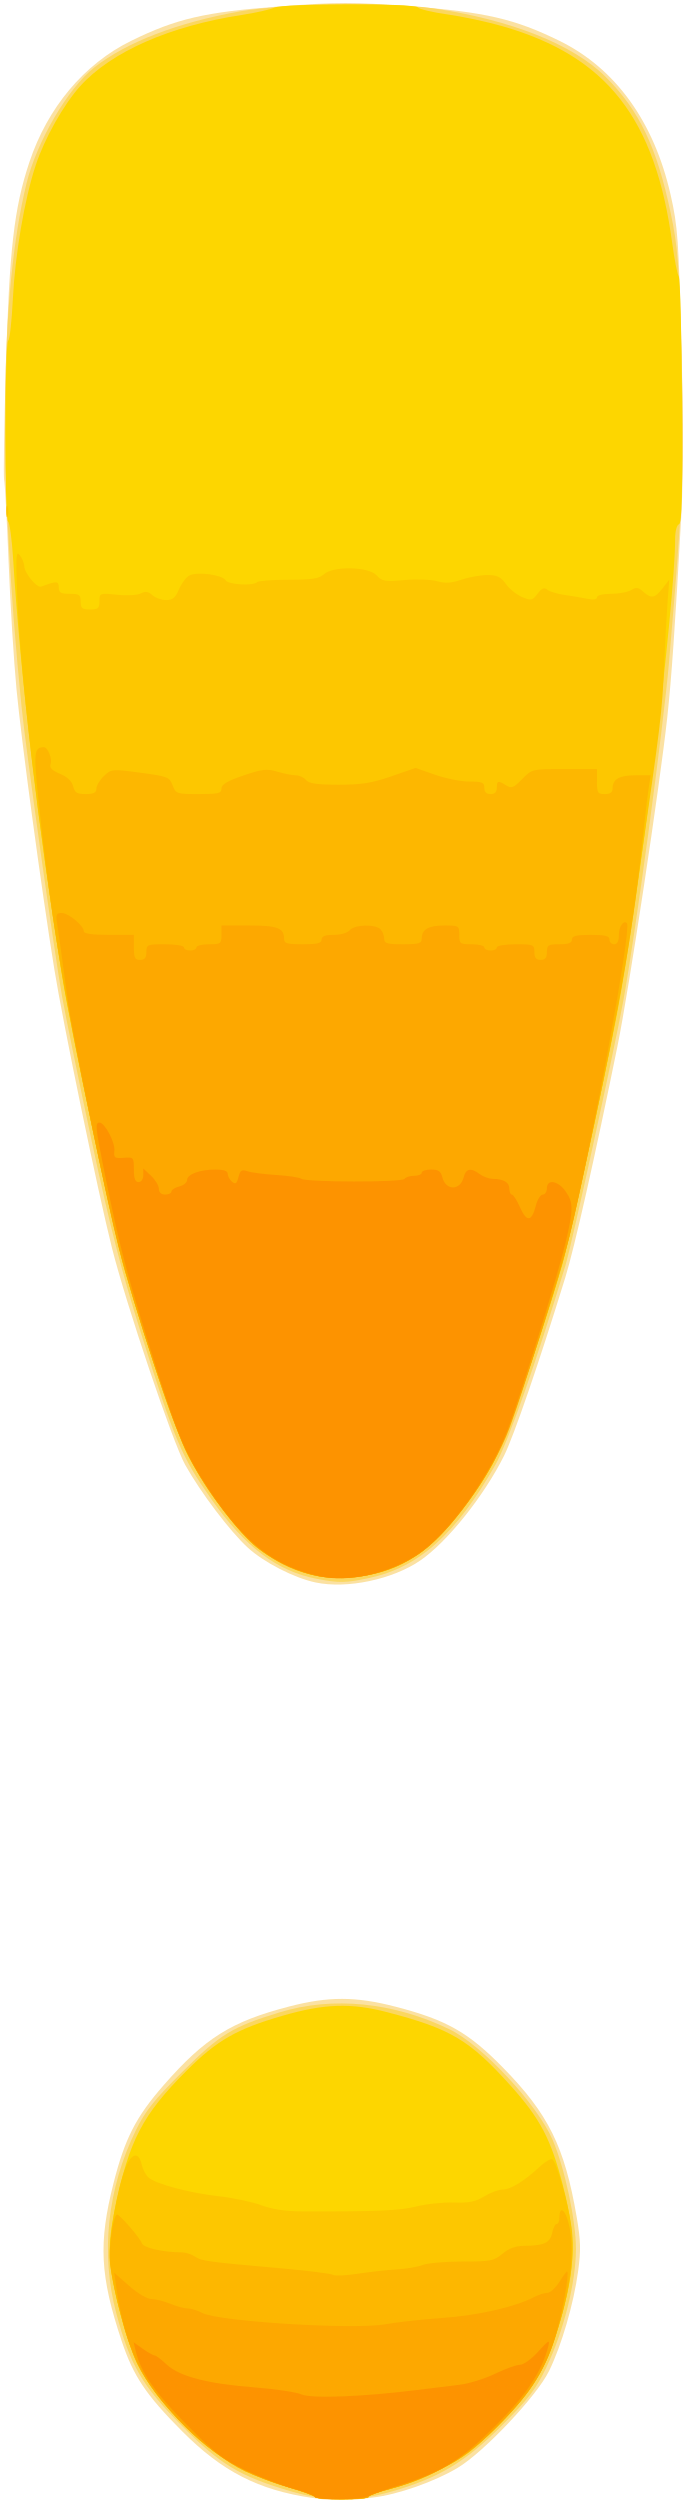
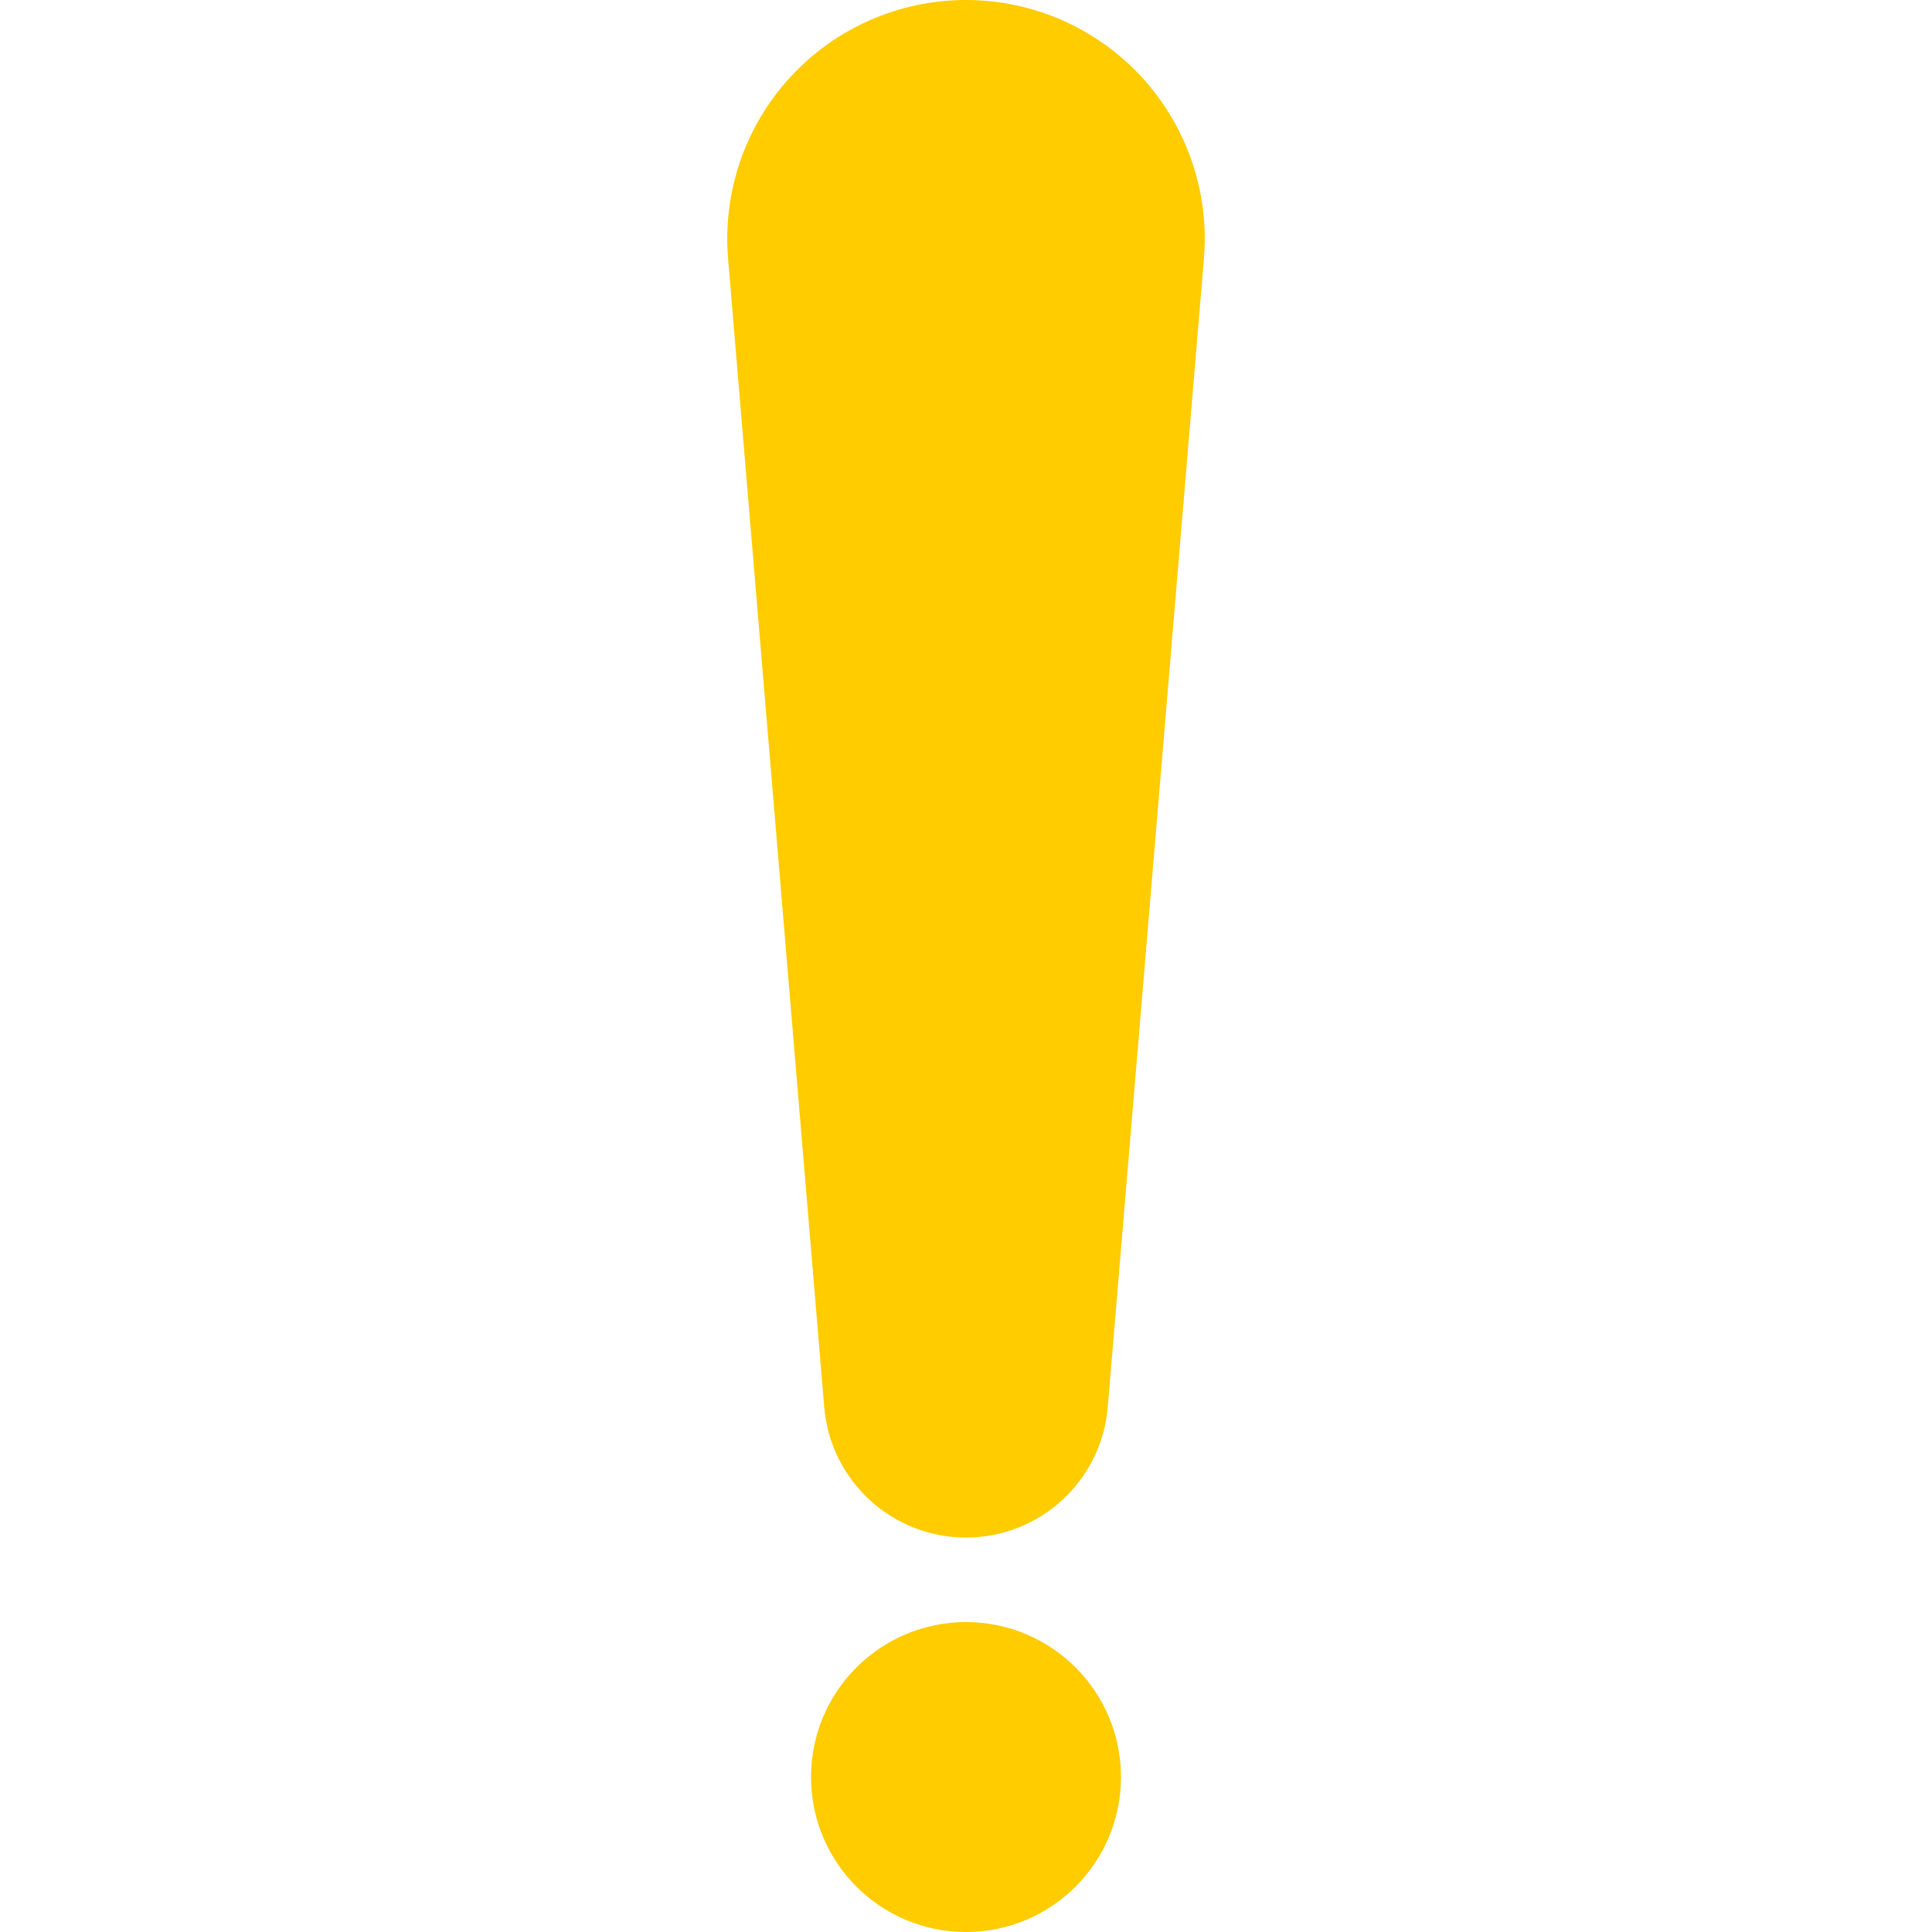
- <svg xmlns="http://www.w3.org/2000/svg" id="svg3379" version="1.1" width="272.5" height="998.75" viewBox="0 0 272.5 998.75">
-   <defs id="defs3383" />
-   <g id="g3334" transform="translate(0.9813388,0.9813433)">
-     <path style="fill:#fbe1a2" d="M 123.683,996.932 C 102.233,993.786 87.752,986.355 71.766,970.29 57.315,955.769 52.29,948.262 47.602,934.193 38.966,908.274 38.291,895.167 44.358,871.25 c 4.539,-17.891 8.947,-26.51 20.065,-39.227 16.445,-18.81 26.925,-25.384 50.045,-31.391 15.755,-4.094 26.612,-4.077 42.582,0.063 20.356,5.278 29.065,10.216 42.888,24.314 18.22,18.582 24.666,31.636 29.461,59.656 1.617,9.449 1.723,13.379 0.586,21.687 -1.8,13.149 -6.616,29.668 -11.629,39.895 -4.906,10.008 -25.955,32.32 -36.469,38.657 -9.106,5.489 -24.189,10.786 -33.763,11.857 -4.125,0.462 -8.906,1.042 -10.625,1.289 -1.719,0.247 -7.936,-0.256 -13.817,-1.119 z m 1.452,-365.708 C 116.544,629.418 104.489,623.229 98.005,617.294 90.903,610.793 79.203,595.326 73.008,584.248 68.059,575.4 49.489,520.377 43.729,497.5 38.169,475.411 24.155,407.63 20.701,386.115 15.487,353.643 7.627,295.446 5.609,274.375 4.555,263.375 3.139,240.594 2.461,223.75 1.783,206.906 0.974,192.024 0.664,190.679 0.353,189.334 0.675,168.802 1.38,145.054 2.761,98.516 4.653,82.113 10.755,63.798 18.011,42.018 32.62,24.58 51.312,15.385 69.419,6.477 80.836,3.826 110.756,1.579 c 24.09,-1.809 28.65,-1.809 52.5,0.005 29.647,2.254 41.367,4.972 59.244,13.74 22.402,10.987 37.82,32.343 44.436,61.551 2.846,12.564 3.218,17.741 4.305,60 0.77,29.934 0.757,53.967 -0.037,68.125 -2.546,45.374 -3.902,64.86 -5.612,80.625 -2.95,27.207 -15.299,108.758 -19.879,131.284 -9.055,44.533 -17.151,80.432 -20.855,92.466 -10.431,33.892 -20.562,63.372 -24.486,71.25 -7.992,16.045 -22.777,34.512 -33.497,41.839 -11.087,7.578 -29.235,11.387 -41.74,8.759 z" id="path3348" />
-     <path style="fill:#fbd75f" d="M 115,994.236 C 94.795,988.281 87.152,983.682 71.764,968.219 55.817,952.193 51.038,944 45.46,923.125 39.104,899.335 41.907,873.268 53.325,850 c 3.726,-7.594 7.232,-11.999 18.45,-23.186 15.178,-15.136 19.934,-18.048 38.997,-23.87 21.203,-6.477 45.406,-4.055 67.831,6.787 13.074,6.321 35.116,29.991 41.246,44.294 4.801,11.199 9.284,32.237 9.266,43.476 -0.021,13.308 -4.852,32.635 -11.809,47.25 -4.151,8.719 -6.973,12.416 -17.685,23.166 -14.54,14.591 -25.12,20.954 -43.886,26.392 -14.493,4.2 -26.31,4.179 -40.736,-0.072 z M 125.638,629.781 C 109.772,626.755 96.854,617.014 83.51,598.012 71.409,580.779 69.018,575.129 55.107,530.889 47.463,506.579 42.938,488.927 35.785,455.51 30.648,431.511 25.293,405.406 23.886,397.5 20.676,379.47 9.389,298.81 7.619,281.25 -1.746,188.331 -1.078,116.304 9.554,72.5 13.644,55.647 26.171,34.209 36.789,25.889 49.635,15.824 70.046,7.985 94.975,3.544 c 16.969,-3.024 60.104,-3.704 77.028,-1.214 31.163,4.583 56.073,14.497 69.06,27.484 13.398,13.398 20.375,28.022 25.887,54.258 2.893,13.772 3.328,19.56 4.338,57.804 1.18,44.666 0.813,53.592 -5.009,121.875 -2.174,25.492 -13.407,108.65 -18.236,135 -3.693,20.152 -20.553,97.271 -23.132,105.812 -11.824,39.156 -22.984,70.88 -28.079,79.82 -15.752,27.642 -30.531,40.852 -50.418,45.067 -9.339,1.98 -11.917,2.021 -20.776,0.331 z" id="path3346" />
-     <path style="fill:#fdd600" d="M 124.792,996.559 C 124.562,996.041 119.875,994.312 114.375,992.716 93.933,986.784 79.593,977.171 64.656,959.387 55.613,948.62 51.125,939.33 46.907,922.655 c -4.76,-18.818 -5.116,-26.008 -2.029,-40.967 5.675,-27.499 10.987,-37.75 28.776,-55.526 12.079,-12.07 19.895,-16.538 38.221,-21.846 16.703,-4.838 27.376,-5.199 41.875,-1.416 25.327,6.608 32.864,11.095 49.201,29.285 11.973,13.331 16.249,21.517 21.039,40.272 5.711,22.36 5.06,34.456 -3.267,60.766 -4.192,13.243 -10.775,23.177 -23.962,36.158 -12.159,11.969 -25.828,19.814 -41.602,23.878 -4.9,1.262 -8.909,2.733 -8.909,3.268 0,1.251 -20.905,1.282 -21.458,0.032 z m 0.846,-367.965 c -9.175,-1.842 -20.507,-7.697 -26.761,-13.829 C 90.578,606.629 79.502,591.192 73.823,579.846 69.197,570.603 58.36,538.786 48.922,506.736 44.66,492.263 27.526,411.703 23.794,388.593 14.427,330.577 7.072,267.995 4.273,222.5 3.787,214.594 2.872,207.788 2.24,207.377 0.783,206.429 0.851,136.034 2.309,135.077 2.897,134.691 3.72,127.344 4.138,118.75 5.011,100.818 8.796,78.599 13.294,65 16.831,54.306 24.473,40.725 31.049,33.445 43.498,19.666 66.858,9.382 95.726,4.972 101.17,4.14 106.944,2.839 108.556,2.08 c 3.765,-1.772 56.258,-1.843 57.471,-0.078 0.466,0.679 5.755,1.926 11.753,2.772 5.998,0.846 15.841,2.955 21.875,4.688 41.816,12.008 61.184,36.753 67.928,86.788 0.88,6.531 2.053,12.48 2.606,13.22 0.553,0.74 1.142,23.199 1.308,49.909 0.232,37.315 -0.051,48.681 -1.222,49.072 -0.872,0.291 -1.528,2.738 -1.534,5.716 -0.048,26.694 -14.414,144.014 -23.291,190.208 -5.041,26.234 -19.07,90.502 -21.828,100 -8.998,30.983 -23.173,71.467 -27.971,79.886 -8.667,15.208 -21.261,30.38 -29.8,35.899 -12.143,7.849 -27.295,11.026 -40.212,8.433 z" id="path3344" />
-     <path style="fill:#fdc700" d="m 124.792,996.559 c -0.229,-0.518 -4.917,-2.247 -10.417,-3.843 -5.5,-1.596 -13.395,-4.519 -17.544,-6.495 -15.057,-7.171 -35.883,-27.997 -43.051,-43.052 -4.23,-8.885 -9.868,-30.286 -10.836,-41.139 -0.727,-8.145 2.825,-28.83 6.434,-37.467 2.298,-5.5 5.129,-5.908 6.229,-0.899 0.443,2.015 1.696,4.406 2.786,5.312 3.148,2.62 16.308,6.123 27.858,7.415 5.844,0.654 13.566,2.283 17.161,3.621 4.369,1.626 9.757,2.441 16.25,2.459 30.161,0.084 39.096,-0.302 45.681,-1.973 3.969,-1.008 10.719,-1.717 15,-1.576 6.111,0.201 8.723,-0.326 12.158,-2.454 2.406,-1.49 5.694,-2.712 7.307,-2.714 3.199,-0.005 8.598,-3.329 14.772,-9.094 2.175,-2.031 4.477,-3.369 5.116,-2.974 1.686,1.042 6.355,17.597 7.633,27.063 1.45,10.737 -0.197,23.197 -5.281,39.968 -5.313,17.525 -10.068,25.273 -24.254,39.525 -9.494,9.538 -13.578,12.634 -22.654,17.178 -6.089,3.048 -15.081,6.575 -19.98,7.837 -4.9,1.262 -8.909,2.733 -8.909,3.268 0,1.251 -20.905,1.282 -21.458,0.032 z m 0.846,-367.965 c -9.175,-1.842 -20.507,-7.697 -26.761,-13.829 C 90.578,606.629 79.502,591.192 73.823,579.846 69.197,570.603 58.36,538.786 48.922,506.736 44.66,492.263 27.526,411.703 23.794,388.593 14.067,328.347 6.913,267.163 5.789,234.61 c -0.475,-13.77 -0.312,-15.697 1.164,-13.75 0.944,1.246 1.735,3.173 1.757,4.284 0.055,2.805 5.035,8.873 6.753,8.229 C 21.641,231.056 22.5,231.092 22.5,233.666 c 0,2.12 0.786,2.584 4.375,2.584 3.833,0 4.375,0.387 4.375,3.125 0,2.639 0.583,3.125 3.75,3.125 3.22,0 3.75,-0.467 3.75,-3.3 0,-3.264 0.076,-3.292 7.085,-2.569 3.978,0.411 8.135,0.169 9.479,-0.55 1.794,-0.96 2.94,-0.786 4.576,0.694 1.2,1.086 3.677,1.975 5.504,1.975 2.6,0 3.71,-0.929 5.108,-4.274 0.982,-2.351 2.849,-4.843 4.148,-5.539 3.052,-1.633 13.176,-0.324 14.474,1.872 1.064,1.8 11.007,2.393 12.646,0.754 0.516,-0.516 6.175,-0.938 12.575,-0.938 9.329,0 12.118,-0.434 14.057,-2.188 3.75,-3.392 17.897,-3.088 21.091,0.453 2.142,2.375 3.261,2.562 11.131,1.862 4.812,-0.428 10.676,-0.221 13.031,0.46 3.193,0.924 5.666,0.769 9.731,-0.612 2.998,-1.018 7.642,-1.85 10.321,-1.85 3.936,0 5.361,0.688 7.424,3.585 1.404,1.972 4.321,4.317 6.482,5.212 3.632,1.504 4.098,1.403 6.165,-1.336 1.699,-2.252 2.639,-2.637 3.916,-1.603 0.924,0.748 3.93,1.673 6.68,2.055 2.75,0.382 6.828,1.072 9.062,1.532 2.653,0.547 4.062,0.355 4.062,-0.554 0,-0.817 2.331,-1.392 5.642,-1.392 3.103,0 6.728,-0.678 8.055,-1.507 1.97,-1.23 2.846,-1.116 4.769,0.625 3.235,2.928 4.641,2.691 7.746,-1.305 l 2.671,-3.438 -0.697,9.375 c -0.383,5.156 -0.995,16.406 -1.36,25 -0.793,18.672 -1.238,22.35 -9.975,82.5 -6.823,46.97 -9.958,64.035 -21.817,118.75 -7.336,33.849 -8.032,36.364 -21.512,77.783 -11.058,33.977 -15.162,42.48 -29.156,60.401 -12.606,16.143 -24.945,23.289 -42.831,24.805 -3.937,0.334 -9.965,0.043 -13.396,-0.645 z M 1.494,203.125 c 0.025,-2.062 0.306,-2.755 0.623,-1.539 0.317,1.216 0.296,2.904 -0.046,3.75 -0.342,0.846 -0.602,-0.149 -0.576,-2.211 z" id="path3342" />
-     <path style="fill:#fdb700" d="m 124.792,996.559 c -0.229,-0.518 -4.917,-2.247 -10.417,-3.843 -5.5,-1.596 -13.395,-4.519 -17.544,-6.495 -15.057,-7.171 -35.883,-27.997 -43.051,-43.052 -3.937,-8.269 -9.481,-28.685 -10.772,-39.671 -0.73,-6.215 1.192,-19.748 2.806,-19.748 1.087,0 9.199,9.395 9.849,11.407 0.607,1.879 8.428,3.662 16.203,3.693 1.37,0.005 3.652,0.771 5.071,1.7 2.708,1.774 4.73,2.047 34.939,4.716 10.312,0.911 19.379,2.055 20.147,2.542 0.768,0.487 5.268,0.288 10,-0.442 4.732,-0.73 11.697,-1.504 15.478,-1.72 3.781,-0.216 8.458,-1.012 10.394,-1.769 1.935,-0.757 9.064,-1.376 15.842,-1.376 11.321,0 12.625,-0.254 16.037,-3.125 2.542,-2.139 5.234,-3.13 8.533,-3.142 7.932,-0.028 10.5,-1.198 11.29,-5.145 0.395,-1.973 1.21,-3.588 1.811,-3.588 0.602,0 1.094,-1.092 1.094,-2.426 0,-5.122 2.321,-3.53 3.792,2.6 2.346,9.78 0.868,24.497 -4.083,40.658 -5.5,17.955 -10.189,25.619 -24.416,39.912 -9.494,9.538 -13.578,12.634 -22.654,17.178 -6.089,3.048 -15.081,6.575 -19.98,7.837 -4.9,1.262 -8.909,2.733 -8.909,3.268 0,1.251 -20.905,1.282 -21.458,0.032 z M 125.638,628.594 C 110.334,625.522 99.53,617.612 86.136,599.676 75.635,585.613 69.777,572.917 60.698,544.544 47.506,503.319 45.617,496.091 35.798,449.236 23.54,390.742 18.948,362.712 14.339,318.228 c -1.932,-18.648 -1.724,-20.625 2.18,-20.709 1.583,-0.034 3.496,4.737 2.716,6.772 -0.544,1.417 0.507,2.5 3.733,3.848 2.92,1.22 4.763,2.965 5.272,4.993 0.642,2.557 1.545,3.117 5.022,3.117 3.196,0 4.245,-0.538 4.261,-2.188 0.012,-1.203 1.374,-3.469 3.026,-5.036 2.947,-2.794 3.224,-2.819 14.557,-1.31 10.911,1.453 11.626,1.732 12.873,5.036 1.279,3.389 1.603,3.498 10.421,3.498 7.88,0 9.101,-0.297 9.101,-2.216 0,-1.627 2.327,-3.009 8.754,-5.197 7.596,-2.586 9.393,-2.789 13.583,-1.534 2.656,0.796 5.96,1.447 7.343,1.447 1.383,0 3.215,0.844 4.071,1.875 1.173,1.414 4.362,1.879 12.966,1.89 9.173,0.011 13.313,-0.645 21.118,-3.349 l 9.709,-3.363 7.791,2.736 c 4.285,1.505 10.463,2.731 13.729,2.724 5.108,-0.011 5.938,0.336 5.938,2.487 0,1.667 0.833,2.5 2.5,2.5 1.667,0 2.5,-0.833 2.5,-2.5 0,-2.917 0.435,-3.03 3.728,-0.973 2.118,1.323 2.97,0.989 6.381,-2.5 3.934,-4.024 3.945,-4.027 16.913,-4.027 l 12.977,0 0,5 c 0,4.5 0.312,5 3.125,5 2.176,0 3.125,-0.683 3.125,-2.25 0,-3.715 2.664,-5.25 9.11,-5.25 l 6.11,0 -0.752,4.688 c -0.414,2.578 -1.274,9.75 -1.911,15.938 -4.037,39.181 -8.998,68.133 -22.062,128.75 -9.156,42.482 -9.477,43.67 -23.224,85.908 -11.058,33.977 -15.162,42.48 -29.156,60.401 -12.606,16.143 -24.945,23.289 -42.831,24.805 -3.937,0.334 -9.965,0.043 -13.396,-0.645 z" id="path3340" />
-     <path style="fill:#fda800" d="M 124.792,996.559 C 124.562,996.041 119.875,994.312 114.375,992.716 93.933,986.784 79.593,977.171 64.656,959.387 53.941,946.629 48.481,933.431 45.538,913.171 l -0.901,-6.204 5.983,5.266 c 3.468,3.052 7.24,5.266 8.972,5.266 1.644,0 5.009,0.844 7.477,1.875 2.468,1.031 5.598,1.875 6.954,1.875 1.357,0 3.96,0.803 5.785,1.783 6.423,3.453 61.037,6.806 73.318,4.501 4.125,-0.774 14.276,-1.891 22.558,-2.483 14.385,-1.028 29.092,-4.375 36.726,-8.358 1.769,-0.923 4.155,-1.682 5.302,-1.686 1.147,-0.004 3.321,-2.006 4.83,-4.448 1.509,-2.442 2.897,-4.271 3.083,-4.062 0.905,1.012 -2.201,17.762 -4.949,26.687 -4.043,13.131 -10.667,23.158 -23.914,36.197 -12.159,11.969 -25.828,19.814 -41.602,23.878 -4.9,1.262 -8.909,2.733 -8.909,3.268 0,1.251 -20.905,1.282 -21.458,0.032 z m 0.846,-367.965 c -9.175,-1.842 -20.507,-7.697 -26.761,-13.829 C 90.052,606.114 79.034,590.478 73.133,578.232 67.547,566.639 52.703,521.64 46.296,496.875 42.105,480.679 27.858,411.719 26.281,400 c -2.771,-20.589 -3.861,-28.423 -4.478,-32.188 -0.565,-3.448 -0.289,-4.062 1.826,-4.062 2.734,0 8.871,5.071 8.871,7.331 0,0.941 3.372,1.419 10,1.419 l 10,0 0,5 c 0,4.167 0.417,5 2.5,5 1.833,0 2.5,-0.833 2.5,-3.125 0,-2.986 0.333,-3.125 7.5,-3.125 4.167,0 7.5,0.556 7.5,1.25 0,0.688 1.125,1.25 2.5,1.25 1.375,0 2.5,-0.562 2.5,-1.25 0,-0.688 2.25,-1.25 5,-1.25 4.722,0 5,-0.208 5,-3.75 l 0,-3.75 11,0 c 11.348,0 14,0.995 14,5.25 0,1.917 1.111,2.25 7.5,2.25 5.833,0 7.5,-0.417 7.5,-1.875 0,-1.344 1.372,-1.875 4.847,-1.875 2.783,0 5.509,-0.798 6.403,-1.875 1.863,-2.245 10.127,-2.498 12.25,-0.375 0.825,0.825 1.5,2.513 1.5,3.75 0,1.917 1.111,2.25 7.5,2.25 6.389,0 7.5,-0.333 7.5,-2.25 0,-3.7 2.657,-5.25 9,-5.25 5.833,0 6,0.104 6,3.75 0,3.542 0.278,3.75 5,3.75 2.75,0 5,0.562 5,1.25 0,0.688 1.125,1.25 2.5,1.25 1.375,0 2.5,-0.562 2.5,-1.25 0,-0.694 3.333,-1.25 7.5,-1.25 7.167,0 7.5,0.139 7.5,3.125 0,2.292 0.667,3.125 2.5,3.125 1.833,0 2.5,-0.833 2.5,-3.125 0,-2.812 0.5,-3.125 5,-3.125 3.611,0 5,-0.521 5,-1.875 0,-1.458 1.667,-1.875 7.5,-1.875 5.833,0 7.5,0.417 7.5,1.875 0,1.031 0.844,1.875 1.875,1.875 1.242,0 1.875,-1.242 1.875,-3.676 0,-3.391 1.872,-6.118 3.253,-4.738 1.909,1.909 -13.487,85.909 -22.821,124.506 -3.06,12.655 -18.513,62.128 -24.067,77.052 -6.914,18.578 -24.441,42.801 -36.706,50.728 -12.203,7.887 -27.33,11.069 -40.271,8.471 z" id="path3338" />
-     <path style="fill:#fd9300" d="m 124.792,996.513 c -0.229,-0.543 -4.073,-1.989 -8.542,-3.214 -4.469,-1.225 -12.889,-4.459 -18.712,-7.186 -9.221,-4.319 -12.306,-6.692 -23.91,-18.401 -12.767,-12.883 -18.332,-20.911 -20.379,-29.398 l -0.859,-3.562 3.685,2.624 c 2.027,1.443 4.134,2.624 4.683,2.624 0.549,0 2.712,1.623 4.807,3.606 5.056,4.786 16.28,7.721 35.06,9.168 8.25,0.636 16.719,1.898 18.82,2.805 4.016,1.734 24.444,0.957 46.18,-1.756 5.5,-0.686 13.093,-1.618 16.873,-2.071 3.78,-0.453 10.208,-2.438 14.284,-4.413 4.076,-1.974 8.562,-3.59 9.968,-3.59 1.425,0 4.671,-2.351 7.334,-5.312 4.095,-4.553 4.667,-4.866 4.008,-2.188 -2.463,9.998 -8.888,19.69 -21.129,31.871 -13.933,13.865 -21.157,18.347 -38.213,23.709 -5.844,1.837 -11.602,3.864 -12.796,4.505 -2.633,1.413 -20.577,1.564 -21.163,0.178 z M 126.875,628.785 C 108.79,624.929 96.82,615.616 82.588,594.333 72.678,579.512 69.537,571.849 57.745,533.708 49.033,505.529 46.341,494.986 40.597,466.543 37.136,449.408 36.953,447.5 38.768,447.5 c 2.118,0 6.3,7.918 5.942,11.25 -0.302,2.815 0.068,3.094 3.727,2.808 3.96,-0.309 4.062,-0.191 4.062,4.688 0,3.615 0.521,5.005 1.875,5.005 1.092,0 1.875,-1.135 1.875,-2.718 l 0,-2.718 3.125,2.936 c 1.719,1.615 3.125,3.963 3.125,5.218 0,1.449 0.913,2.282 2.5,2.282 1.375,0 2.5,-0.552 2.5,-1.226 0,-0.674 1.406,-1.579 3.125,-2.011 1.719,-0.431 3.125,-1.581 3.125,-2.555 0,-2.302 5.132,-4.209 11.331,-4.209 3.344,0 4.919,0.551 4.919,1.722 0,0.947 0.779,2.368 1.731,3.159 1.384,1.148 1.897,0.776 2.557,-1.853 0.687,-2.736 1.29,-3.131 3.581,-2.346 1.516,0.519 6.693,1.191 11.506,1.493 4.812,0.302 9.312,0.977 10,1.501 1.894,1.443 40.375,1.49 41.265,0.05 0.417,-0.674 2.131,-1.226 3.809,-1.226 1.678,0 3.051,-0.562 3.051,-1.25 0,-0.688 1.677,-1.25 3.726,-1.25 2.902,0 3.895,0.671 4.488,3.035 1.372,5.468 7.2,5.468 8.572,0 0.87,-3.465 2.912,-3.847 6.413,-1.199 1.335,1.009 3.646,1.853 5.137,1.875 4.398,0.065 6.665,1.399 6.665,3.923 0,1.301 0.454,2.366 1.009,2.366 0.555,0 2.015,2.279 3.244,5.065 2.645,5.995 4.688,5.841 6.28,-0.472 0.637,-2.526 1.903,-4.593 2.812,-4.593 0.91,0 1.655,-1.125 1.655,-2.5 0,-3.782 4.394,-3.112 7.415,1.13 3.225,4.529 3.227,7.218 0.018,20.73 -3.04,12.8 -18.456,62.53 -23.253,75.015 -7.164,18.642 -23.493,41.205 -35.736,49.381 -11.466,7.657 -27.469,11.253 -39.069,8.779 z" id="path3336" />
+ <svg xmlns="http://www.w3.org/2000/svg" version="1.1" id="Capa_1" x="0px" y="0px" viewBox="0 0 489.418 489.418" style="enable-background:new 0 0 489.418 489.418;" xml:space="preserve">
+   <defs id="defs41" />
+   <g id="g3" style="fill:#ffcc00">
+     <path d="M244.709,389.496c18.736,0,34.332-14.355,35.91-33.026l24.359-290.927c1.418-16.873-4.303-33.553-15.756-46.011   C277.783,7.09,261.629,0,244.709,0s-33.074,7.09-44.514,19.532C188.74,31.99,183.022,48.67,184.44,65.543l24.359,290.927   C210.377,375.141,225.973,389.496,244.709,389.496z" id="path5" style="fill:#ffcc00" />
+     <path d="M244.709,410.908c-21.684,0-39.256,17.571-39.256,39.256c0,21.683,17.572,39.254,39.256,39.254   s39.256-17.571,39.256-39.254C283.965,428.479,266.393,410.908,244.709,410.908z" id="path7" style="fill:#ffcc00" />
  </g>
-   <path style="fill:#000000" d="" id="path3389" />
+   <g id="g9" />
+   <g id="g11" />
+   <g id="g13" />
+   <g id="g15" />
+   <g id="g17" />
+   <g id="g19" />
+   <g id="g21" />
+   <g id="g23" />
+   <g id="g25" />
+   <g id="g27" />
+   <g id="g29" />
+   <g id="g31" />
+   <g id="g33" />
+   <g id="g35" />
+   <g id="g37" />
</svg>
